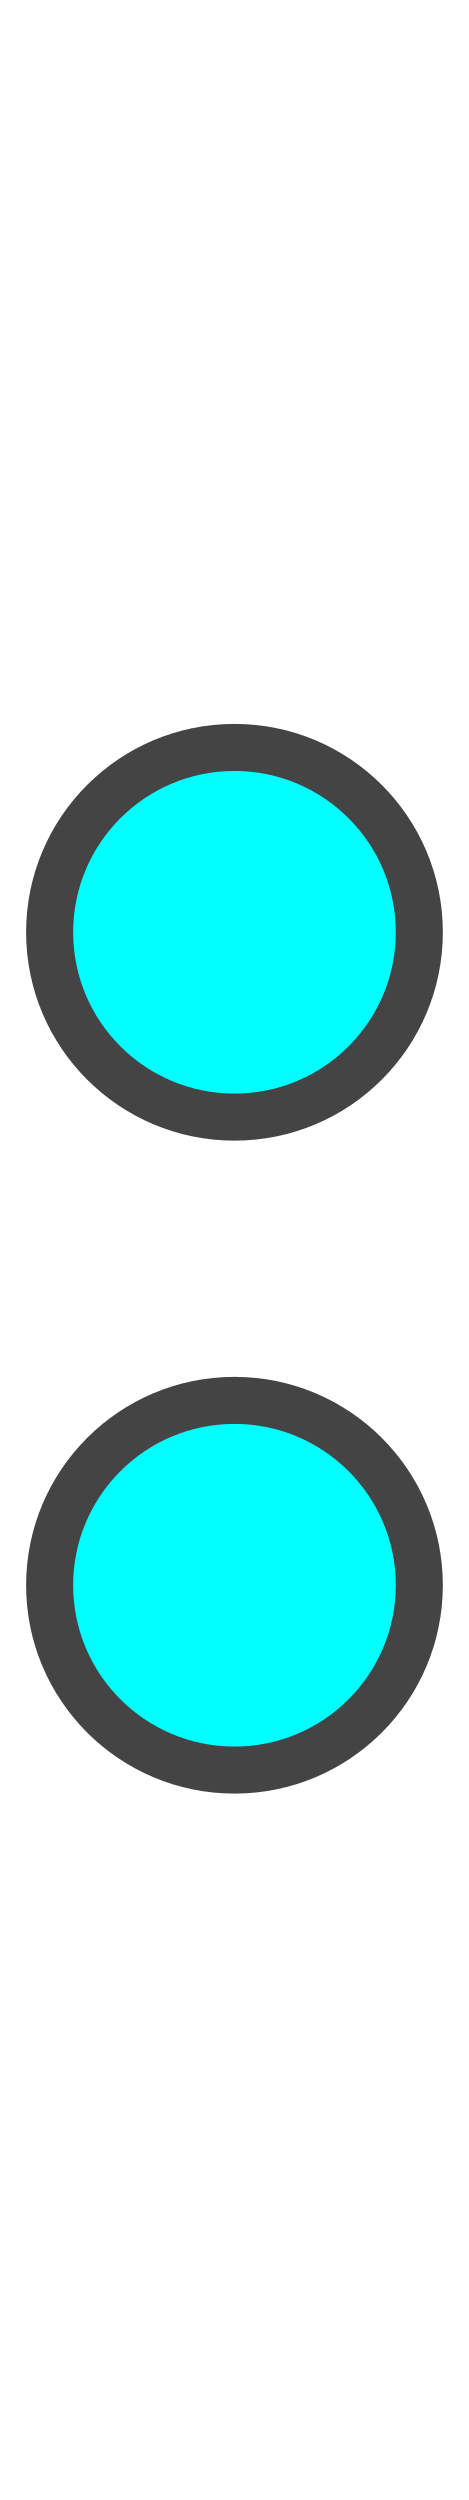
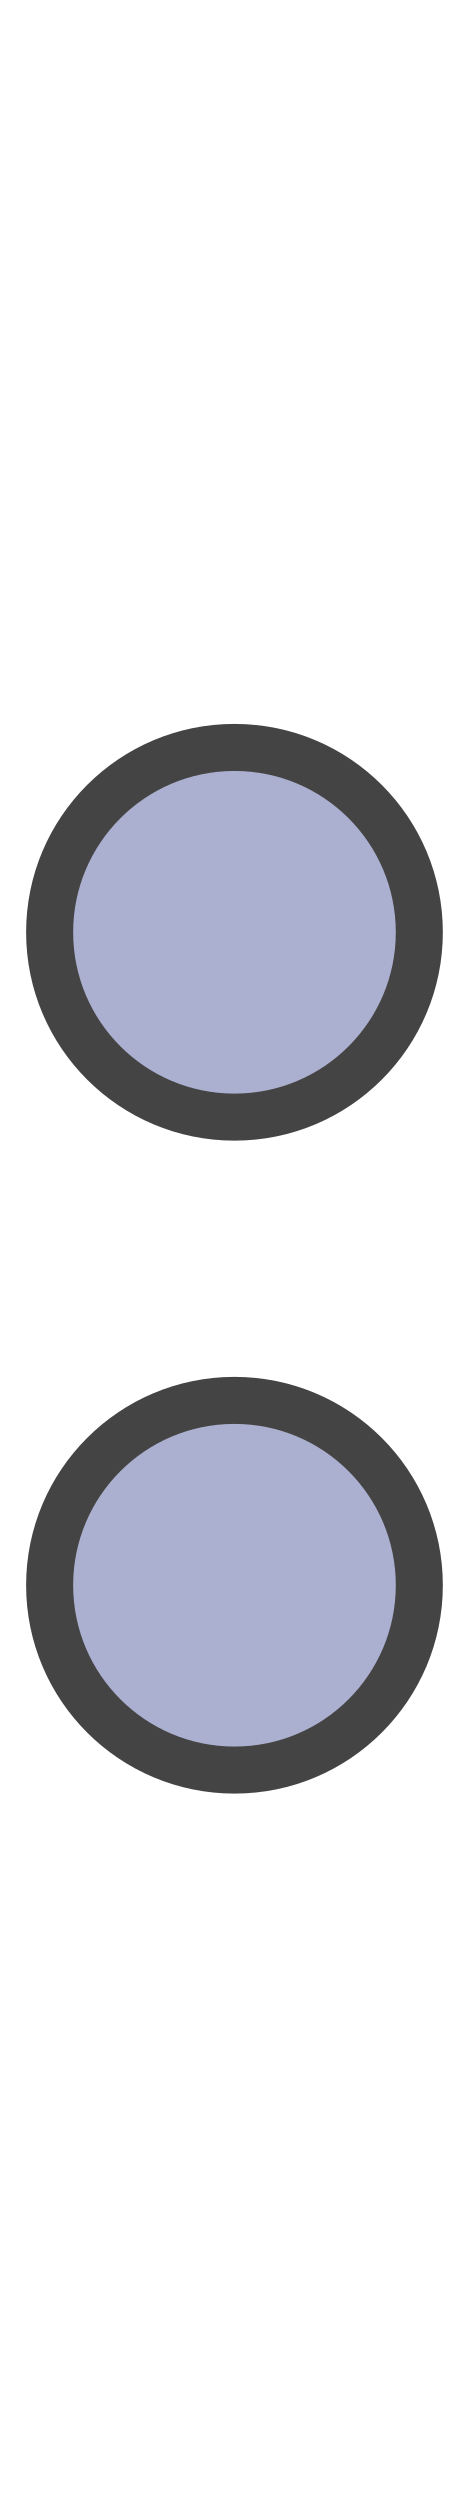
<svg xmlns="http://www.w3.org/2000/svg" width="9" height="48" viewBox="0 0 2.381 12.7" version="1.1" id="svg8">
  <defs id="defs2" />
  <g id="layer1">
-     <circle style="fill:#00ffff;fill-opacity:1;stroke:#444444;stroke-width:0.239;stroke-opacity:1" id="path833" cx="-8.053" cy="1.191" r="0.939" transform="rotate(-90)" />
-     <circle style="fill:#00ffff;fill-opacity:1;stroke:#444444;stroke-width:0.239;stroke-opacity:1" id="path833-3" cx="-4.736" cy="1.191" r="0.939" transform="rotate(-90)" />
+     <circle style="fill:#acb0d0;fill-opacity:1;stroke:#444444;stroke-width:0.239;stroke-opacity:1" id="path833" cx="-8.053" cy="1.191" r="0.939" transform="rotate(-90)" />
+     <circle style="fill:#acb0d0;fill-opacity:1;stroke:#444444;stroke-width:0.239;stroke-opacity:1" id="path833-3" cx="-4.736" cy="1.191" r="0.939" transform="rotate(-90)" />
  </g>
</svg>
